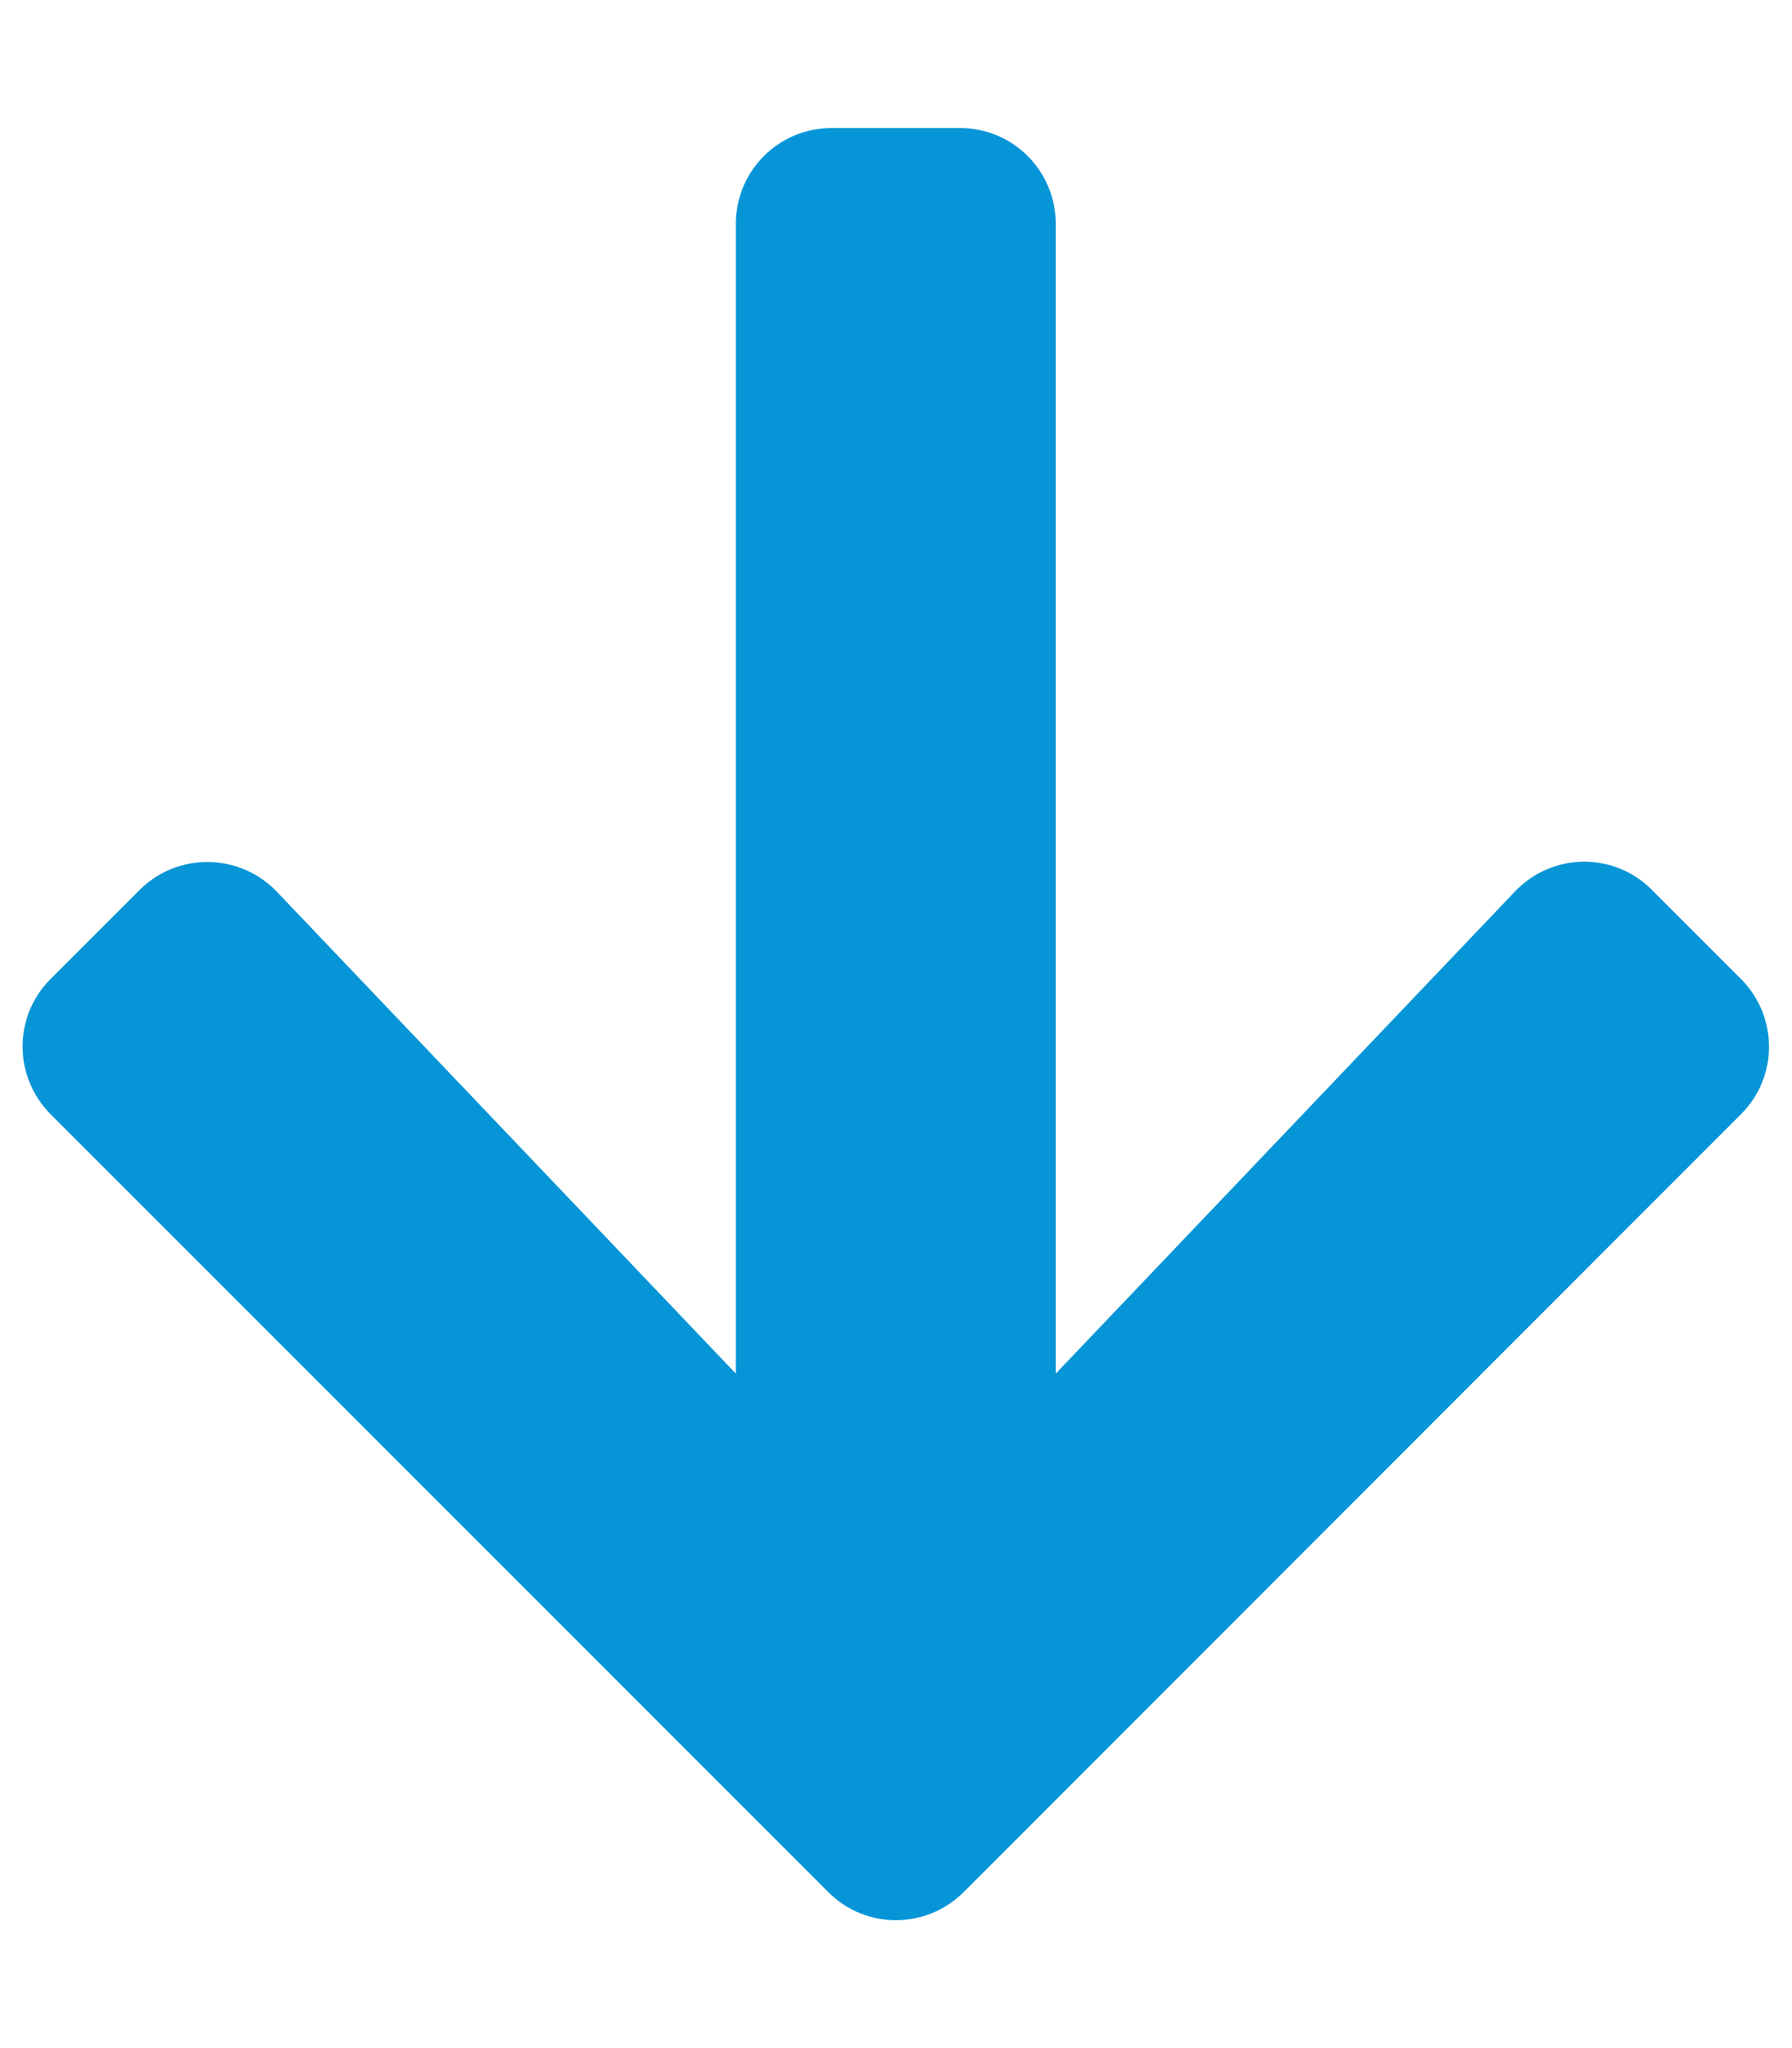
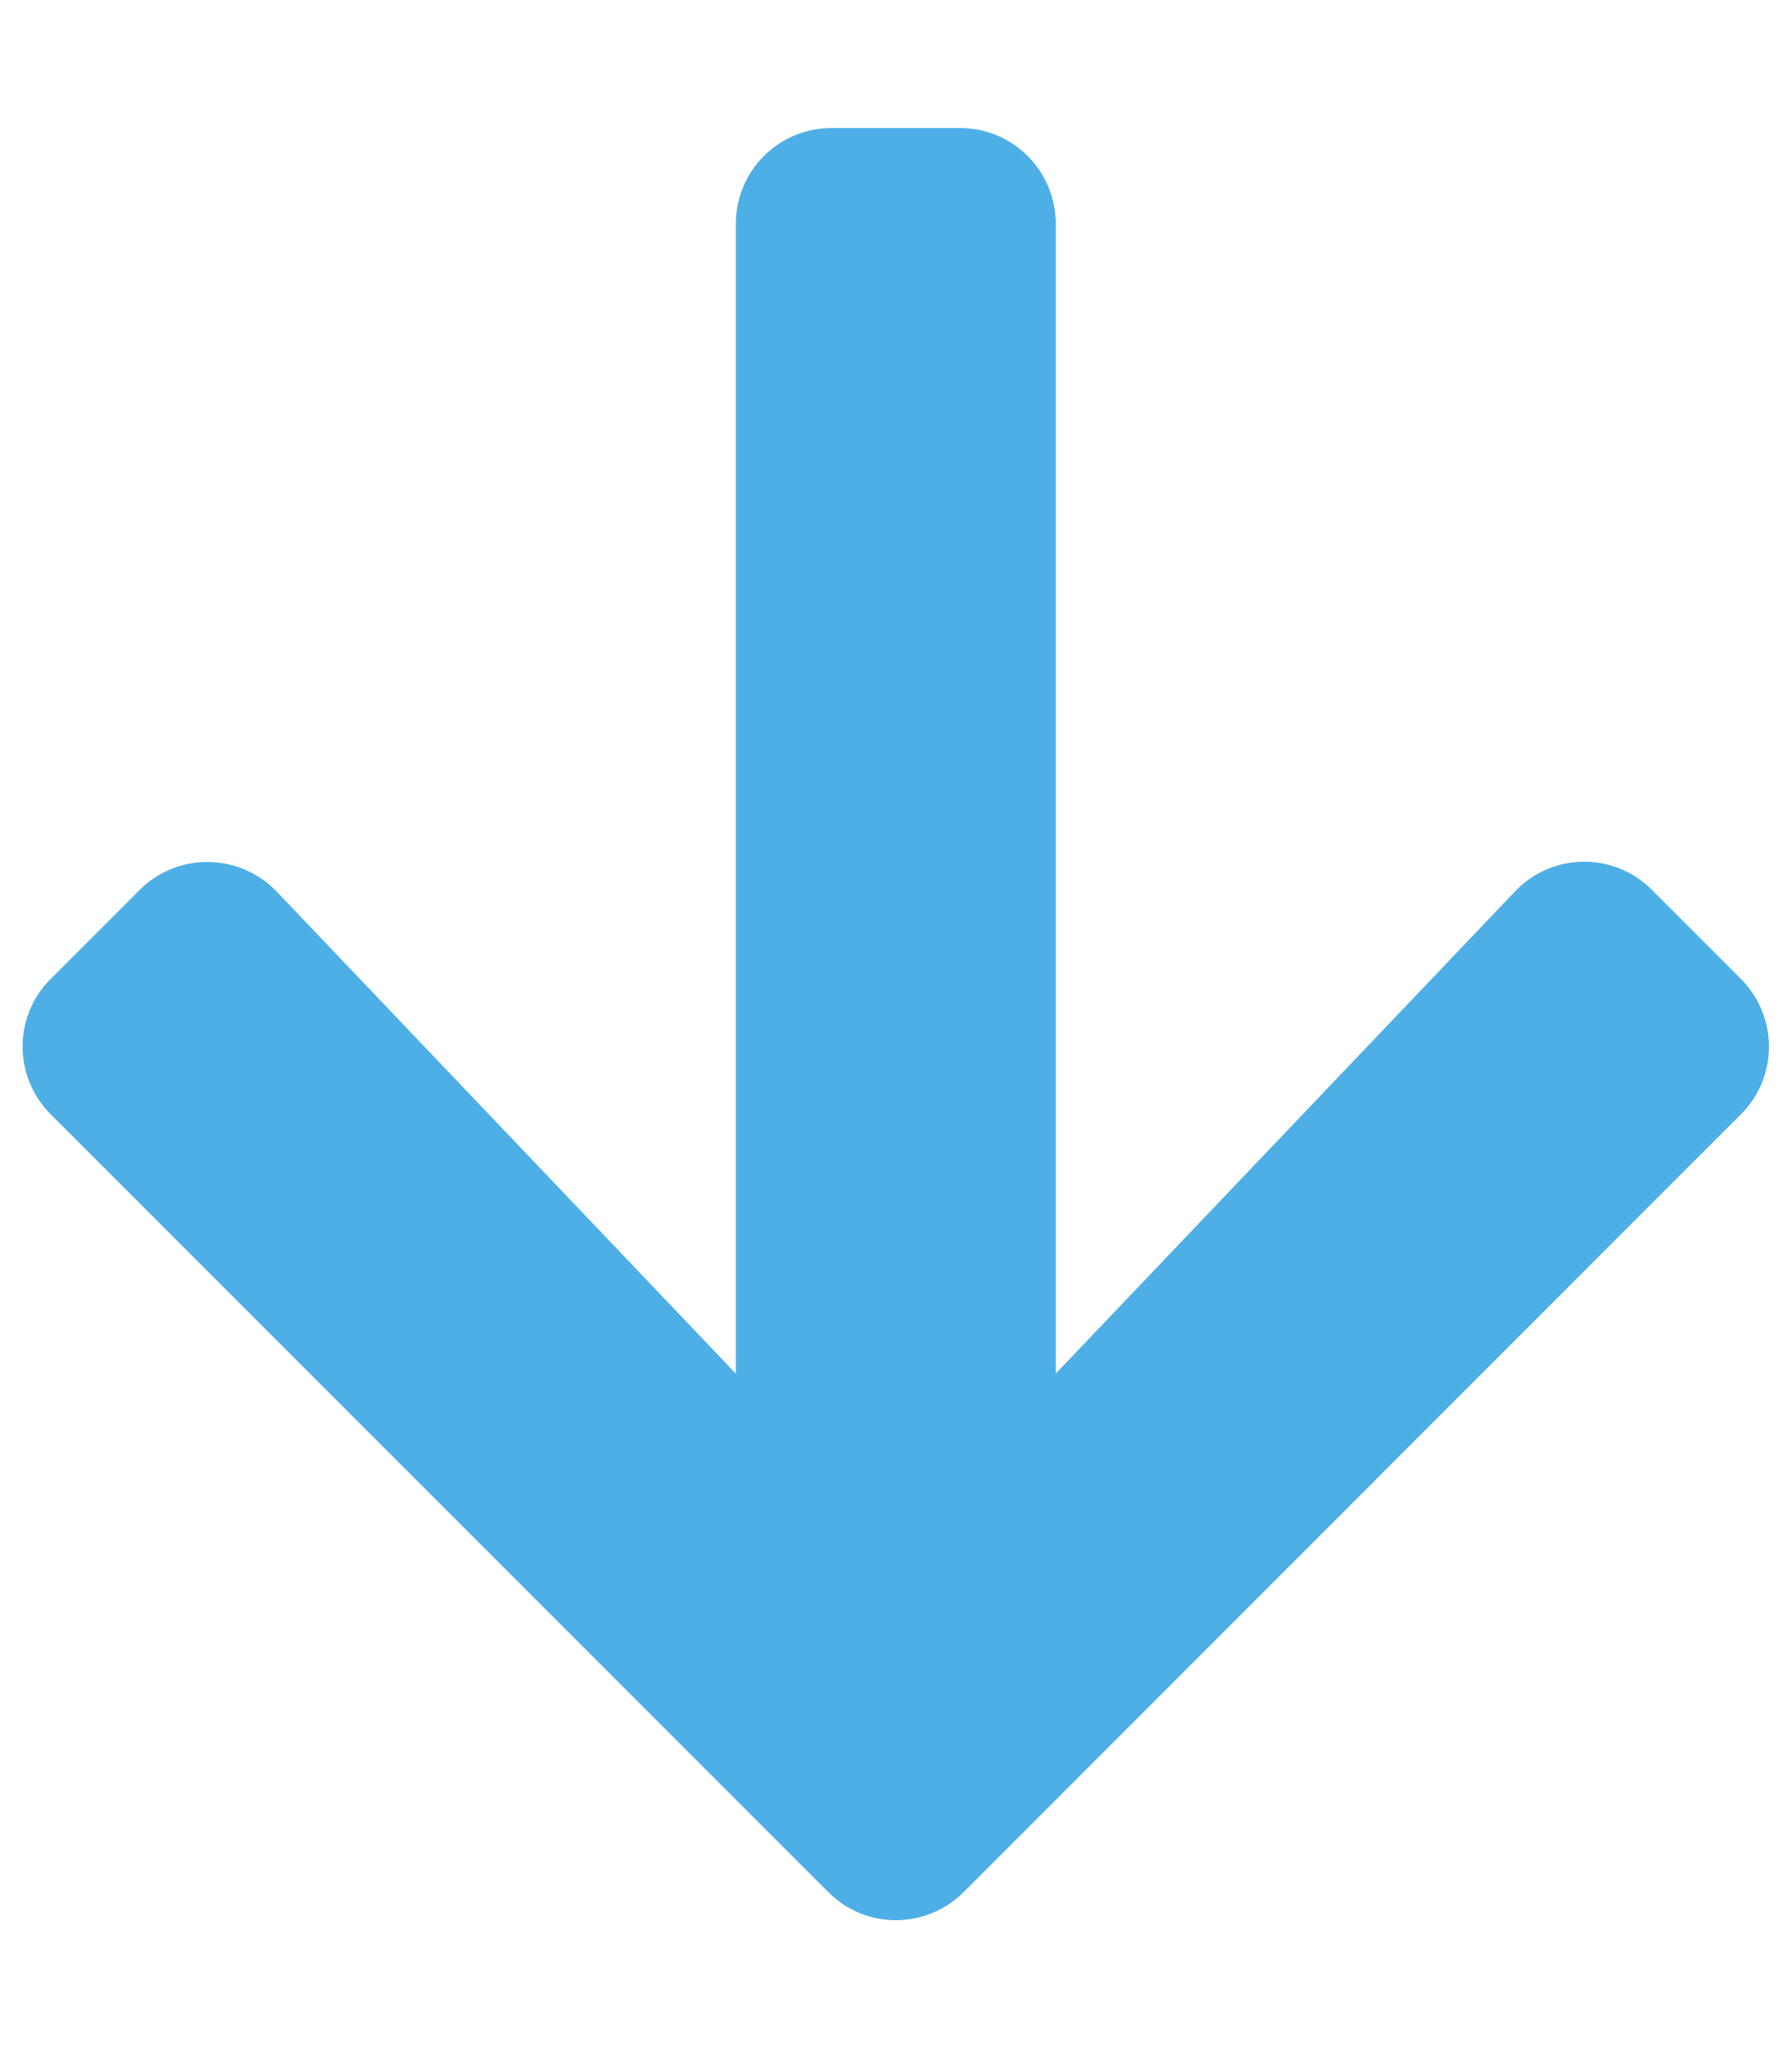
<svg xmlns="http://www.w3.org/2000/svg" version="1.1" id="Capa_1" x="0px" y="0px" viewBox="0 0 448 512" style="enable-background:new 0 0 448 512;" xml:space="preserve">
  <style type="text/css">
- 	.st0{fill:#0695D6;}
+ 	.st0{fill:#4eafe6;}
</style>
  <path class="st0" d="M413.1,222.5l22.2,22.2c9.4,9.4,9.4,24.6,0,33.9L241,473c-9.4,9.4-24.6,9.4-33.9,0L12.7,278.6  c-9.4-9.4-9.4-24.6,0-33.9l22.2-22.2c9.5-9.5,25-9.3,34.3,0.4L184,343.4V56c0-13.3,10.7-24,24-24h32c13.3,0,24,10.7,24,24v287.4  l114.8-120.5C388.1,213.1,403.6,212.9,413.1,222.5L413.1,222.5z" />
</svg>
